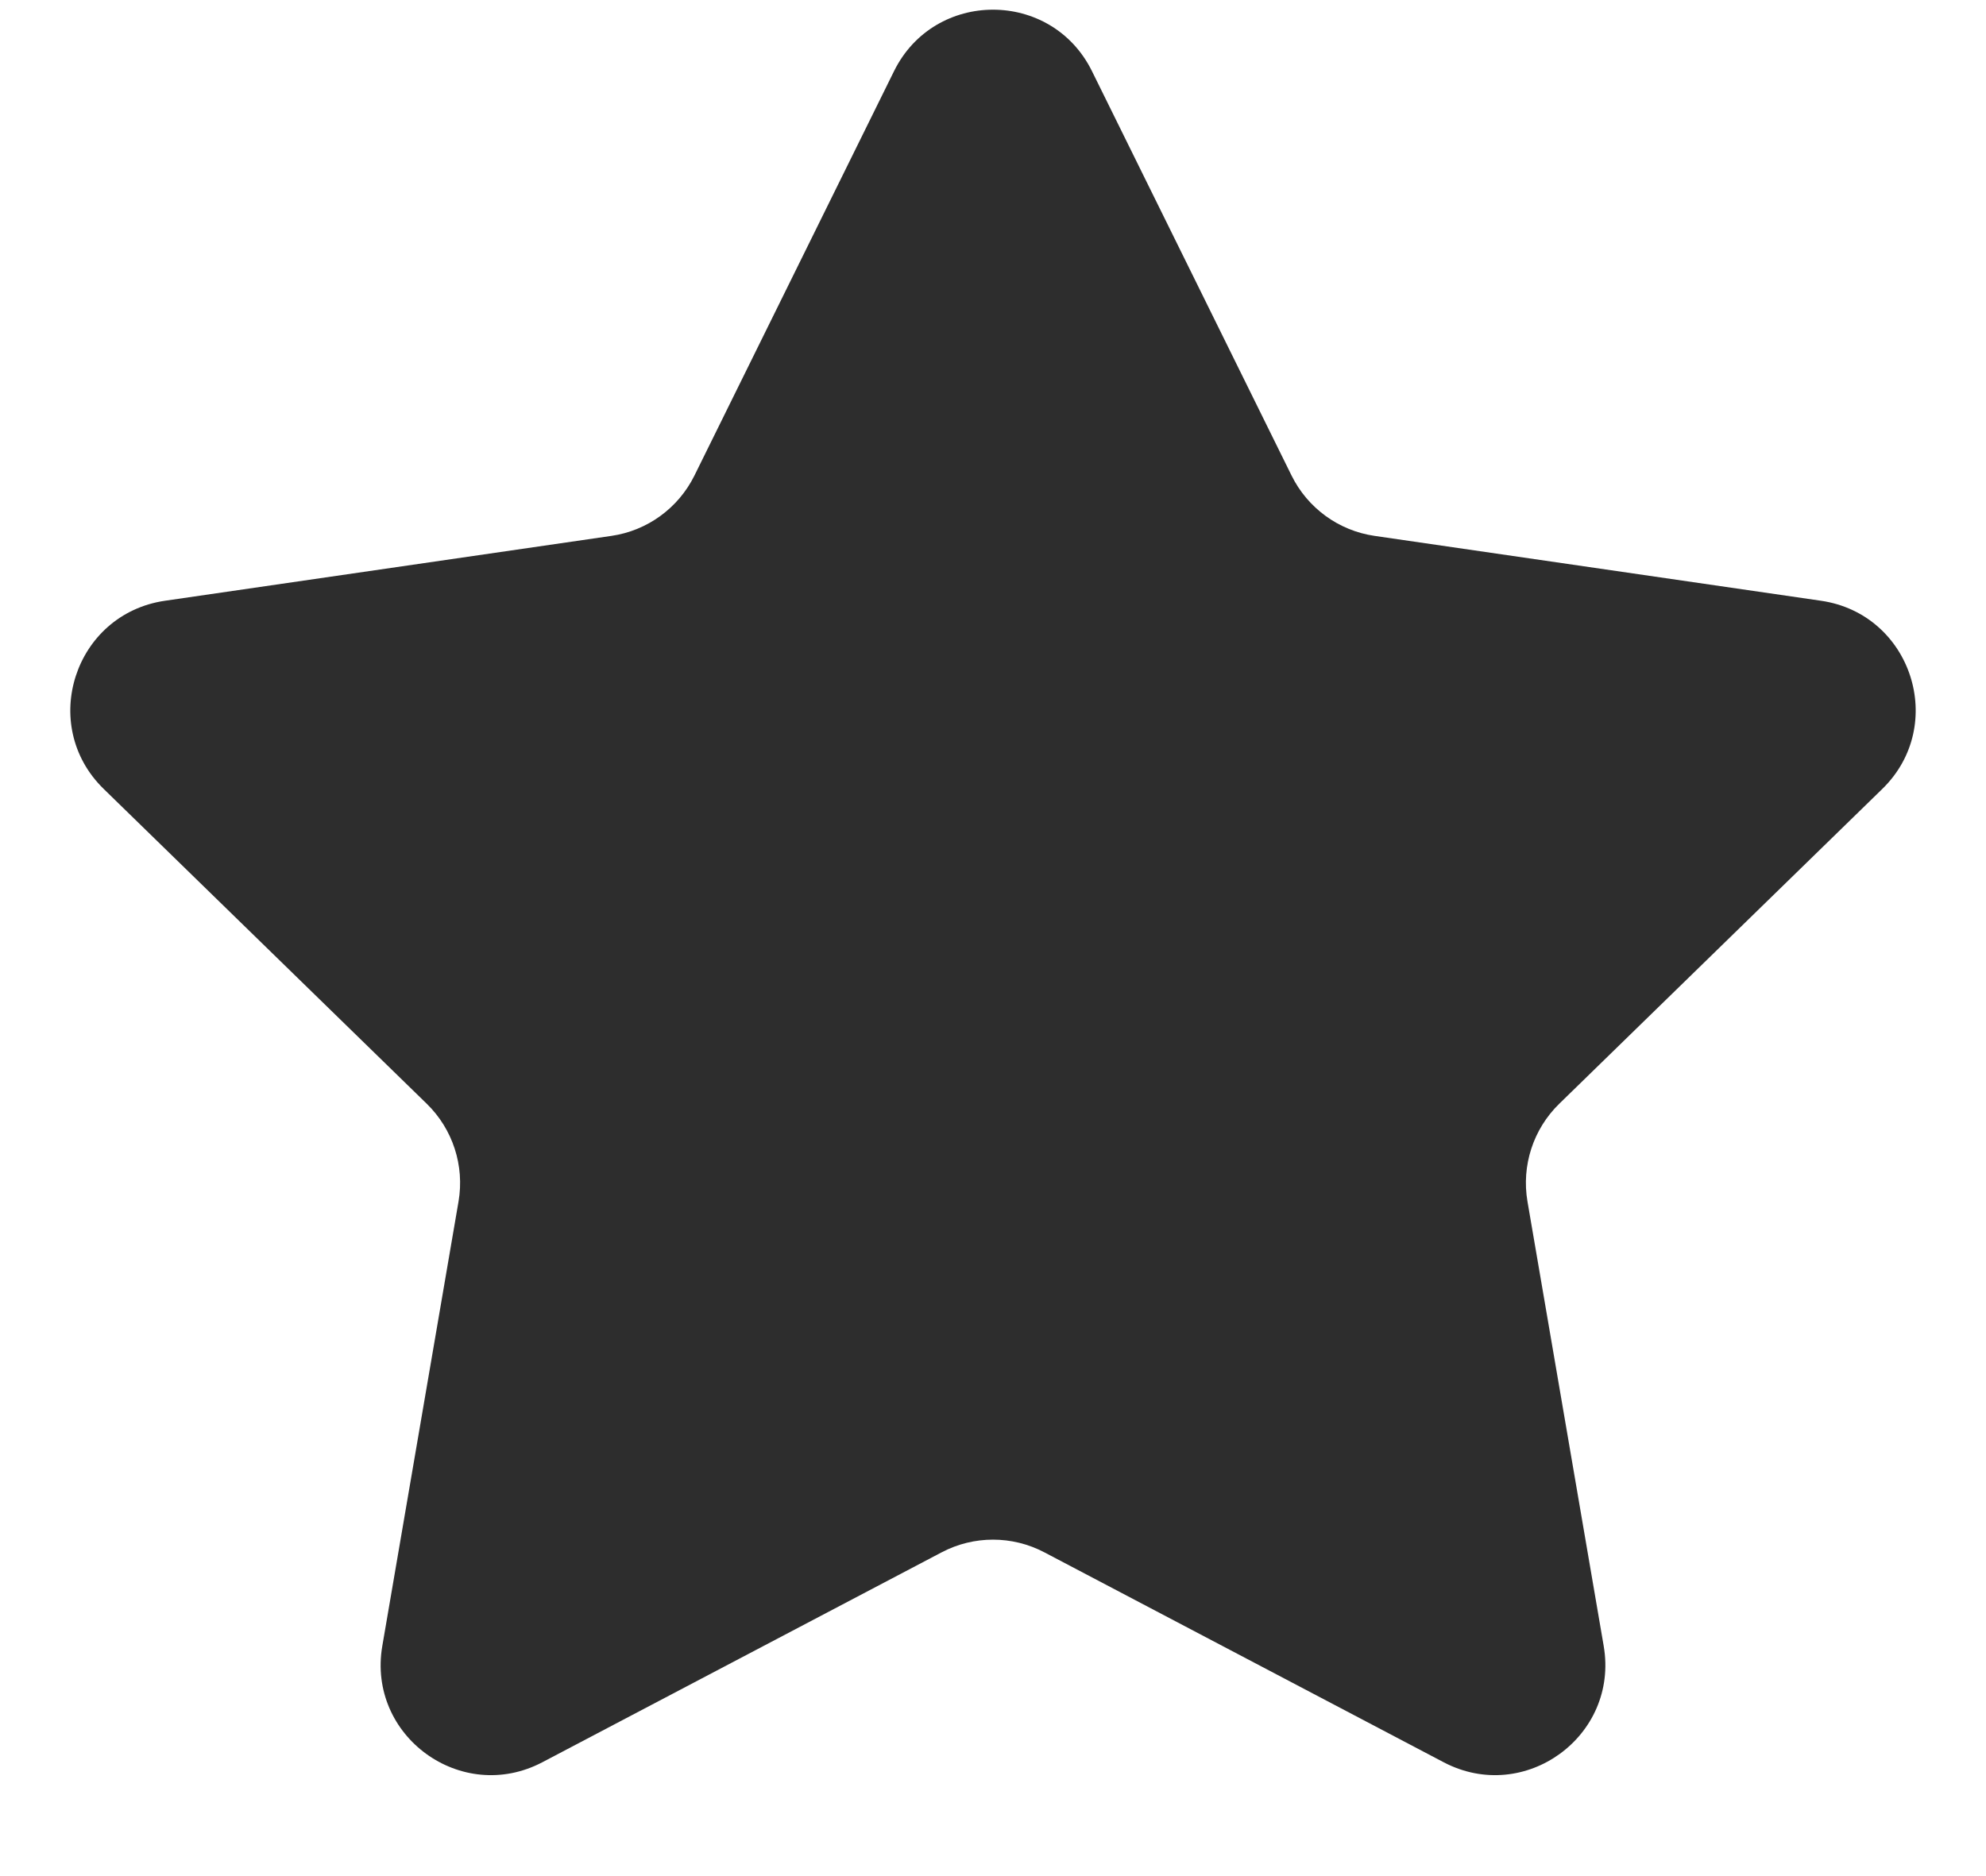
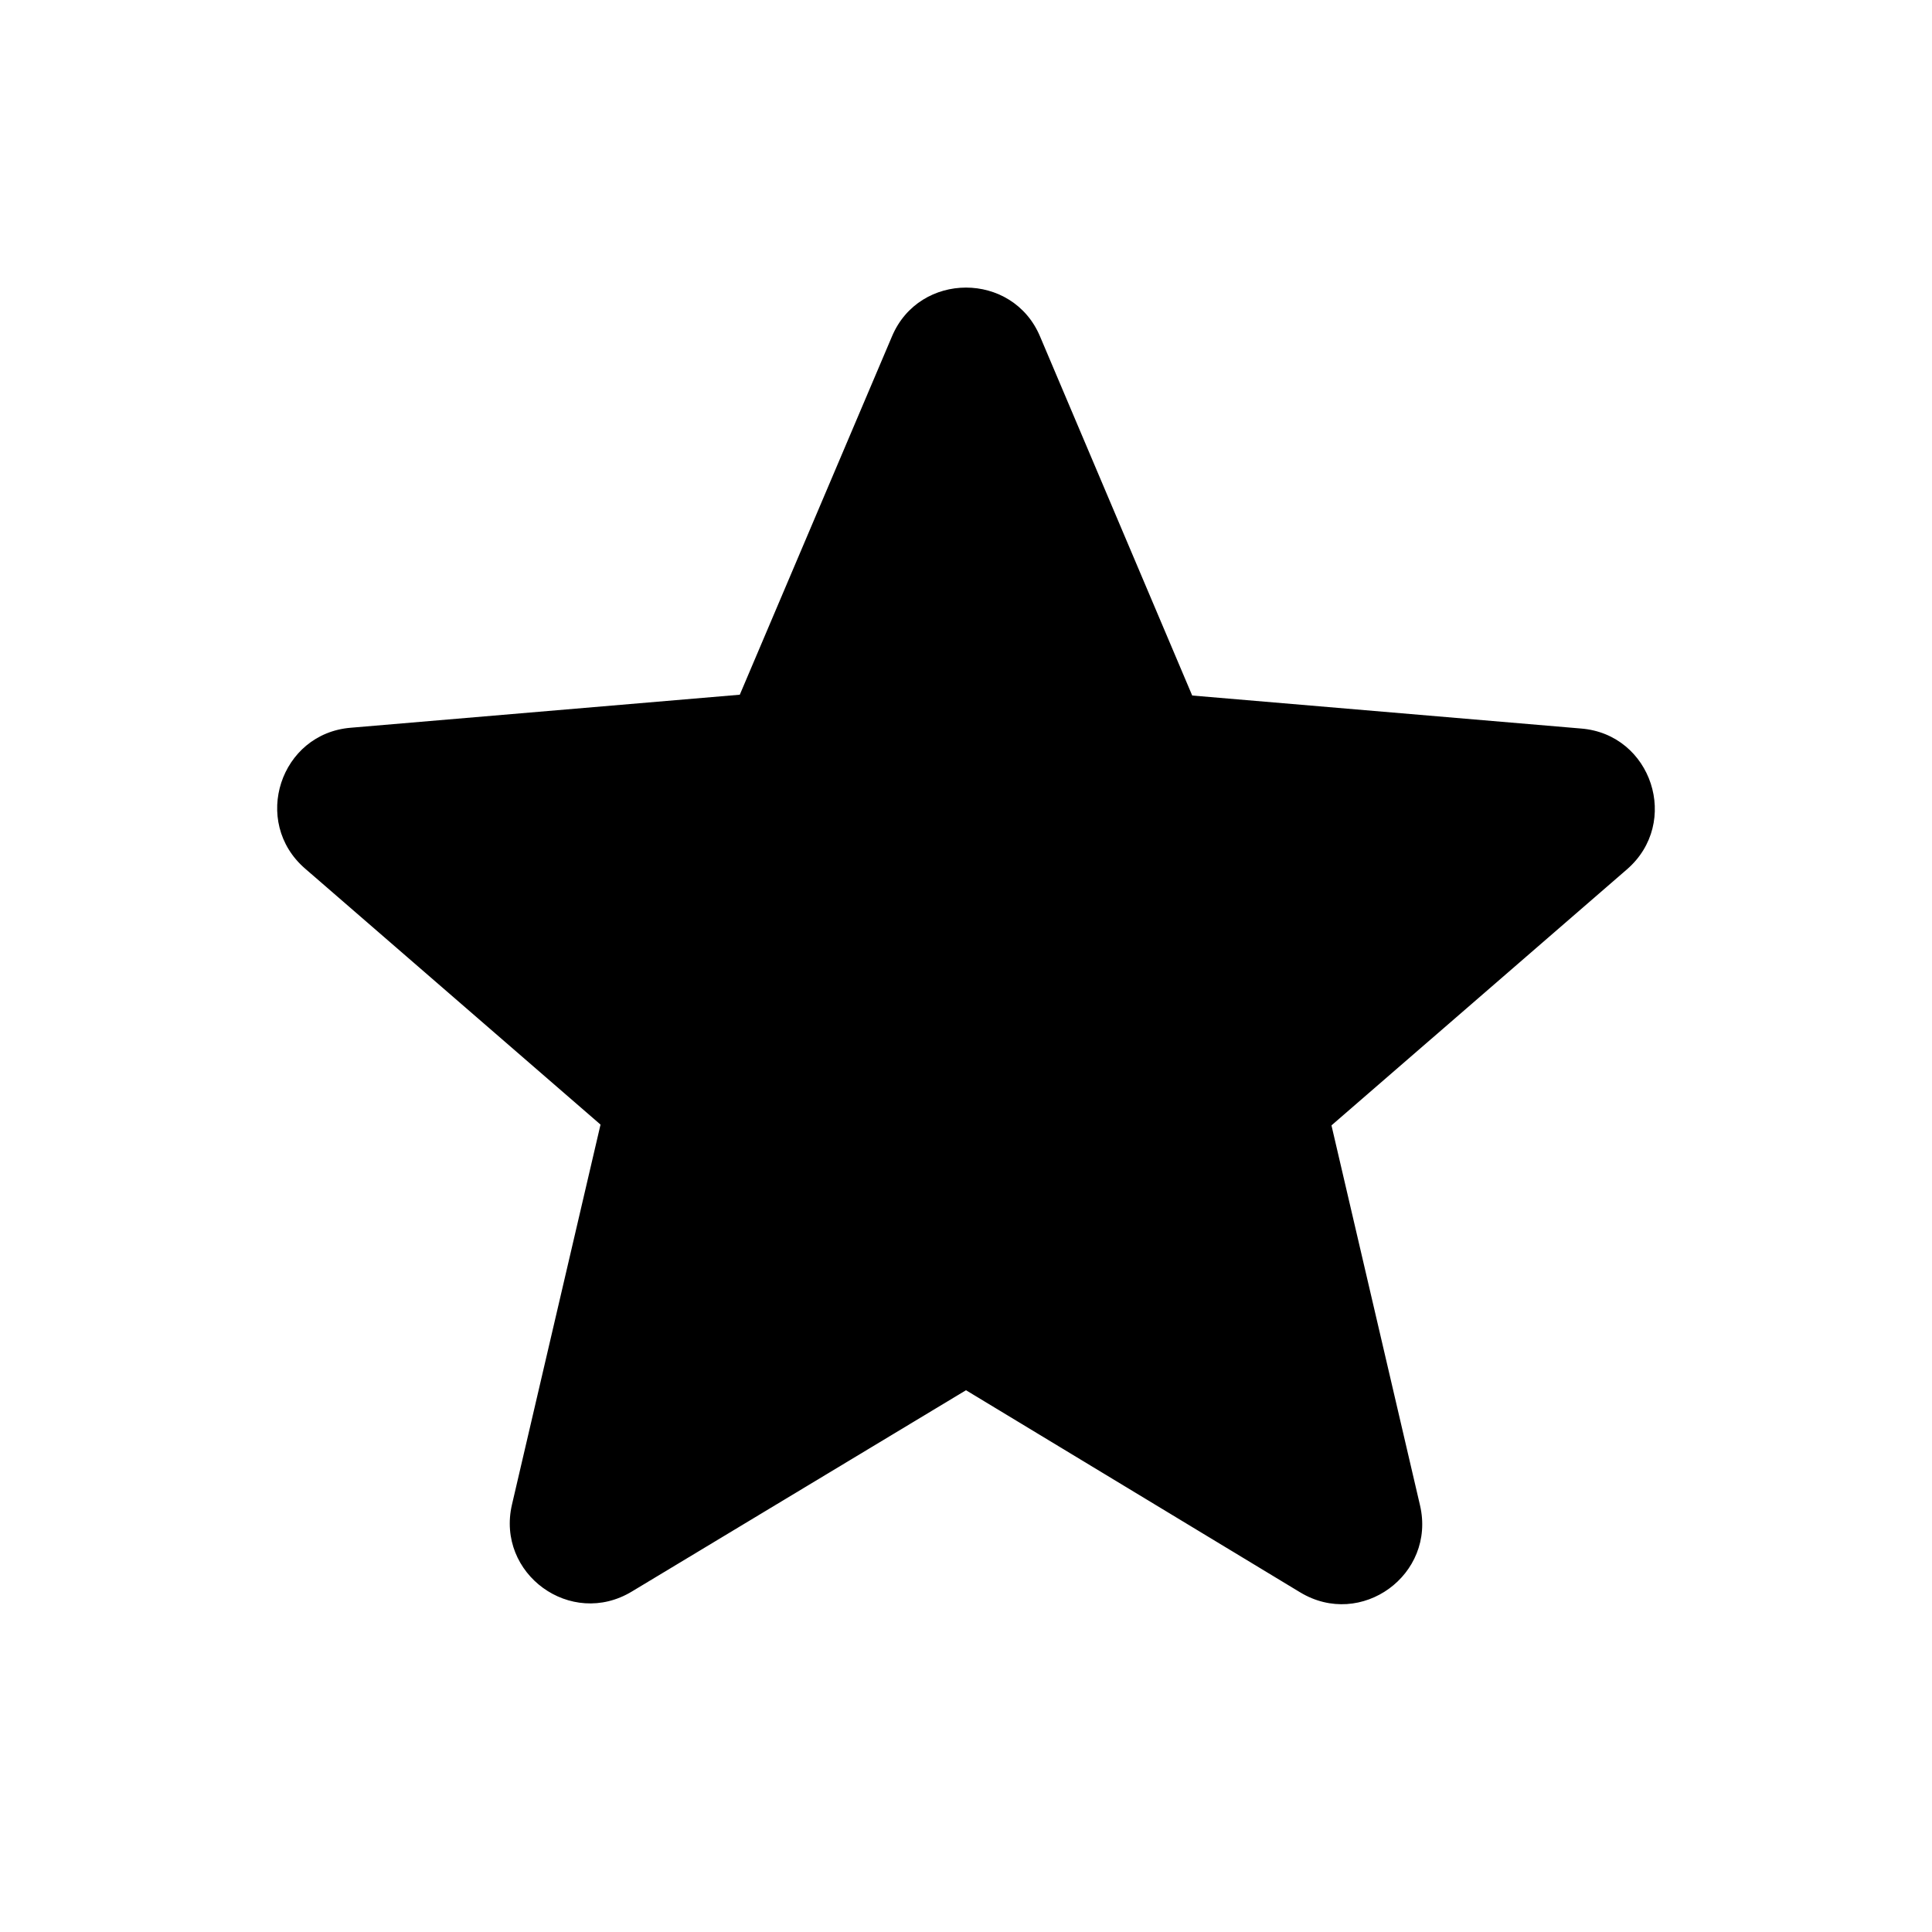
- <svg xmlns="http://www.w3.org/2000/svg" width="18" height="17" viewBox="0 0 18 17" fill="none">
-   <path d="M8.103 0.645C8.47 -0.098 9.53 -0.098 9.897 0.645L11.706 4.311C11.852 4.606 12.133 4.811 12.459 4.858L16.505 5.446C17.326 5.566 17.653 6.574 17.06 7.152L14.132 10.006C13.896 10.236 13.789 10.567 13.844 10.891L14.535 14.921C14.675 15.738 13.818 16.361 13.084 15.975L9.465 14.072C9.174 13.919 8.826 13.919 8.535 14.072L4.916 15.975C4.182 16.361 3.325 15.738 3.465 14.921L4.156 10.891C4.211 10.567 4.104 10.236 3.868 10.006L0.94 7.152C0.347 6.574 0.674 5.566 1.495 5.446L5.541 4.858C5.867 4.811 6.148 4.606 6.294 4.311L8.103 0.645Z" fill="#2D2D2D" />
+ <svg xmlns="http://www.w3.org/2000/svg" width="24" height="24" viewBox="0 0 24 24">
+   <path fill="currentColor" d="m12 17.27l4.15 2.51c.76.46 1.69-.22 1.49-1.08l-1.1-4.72l3.67-3.18c.67-.58.31-1.68-.57-1.75l-4.83-.41l-1.89-4.46c-.34-.81-1.5-.81-1.84 0L9.19 8.63l-4.83.41c-.88.07-1.24 1.17-.57 1.75l3.67 3.18l-1.1 4.72c-.2.86.73 1.54 1.49 1.08z" />
</svg>
